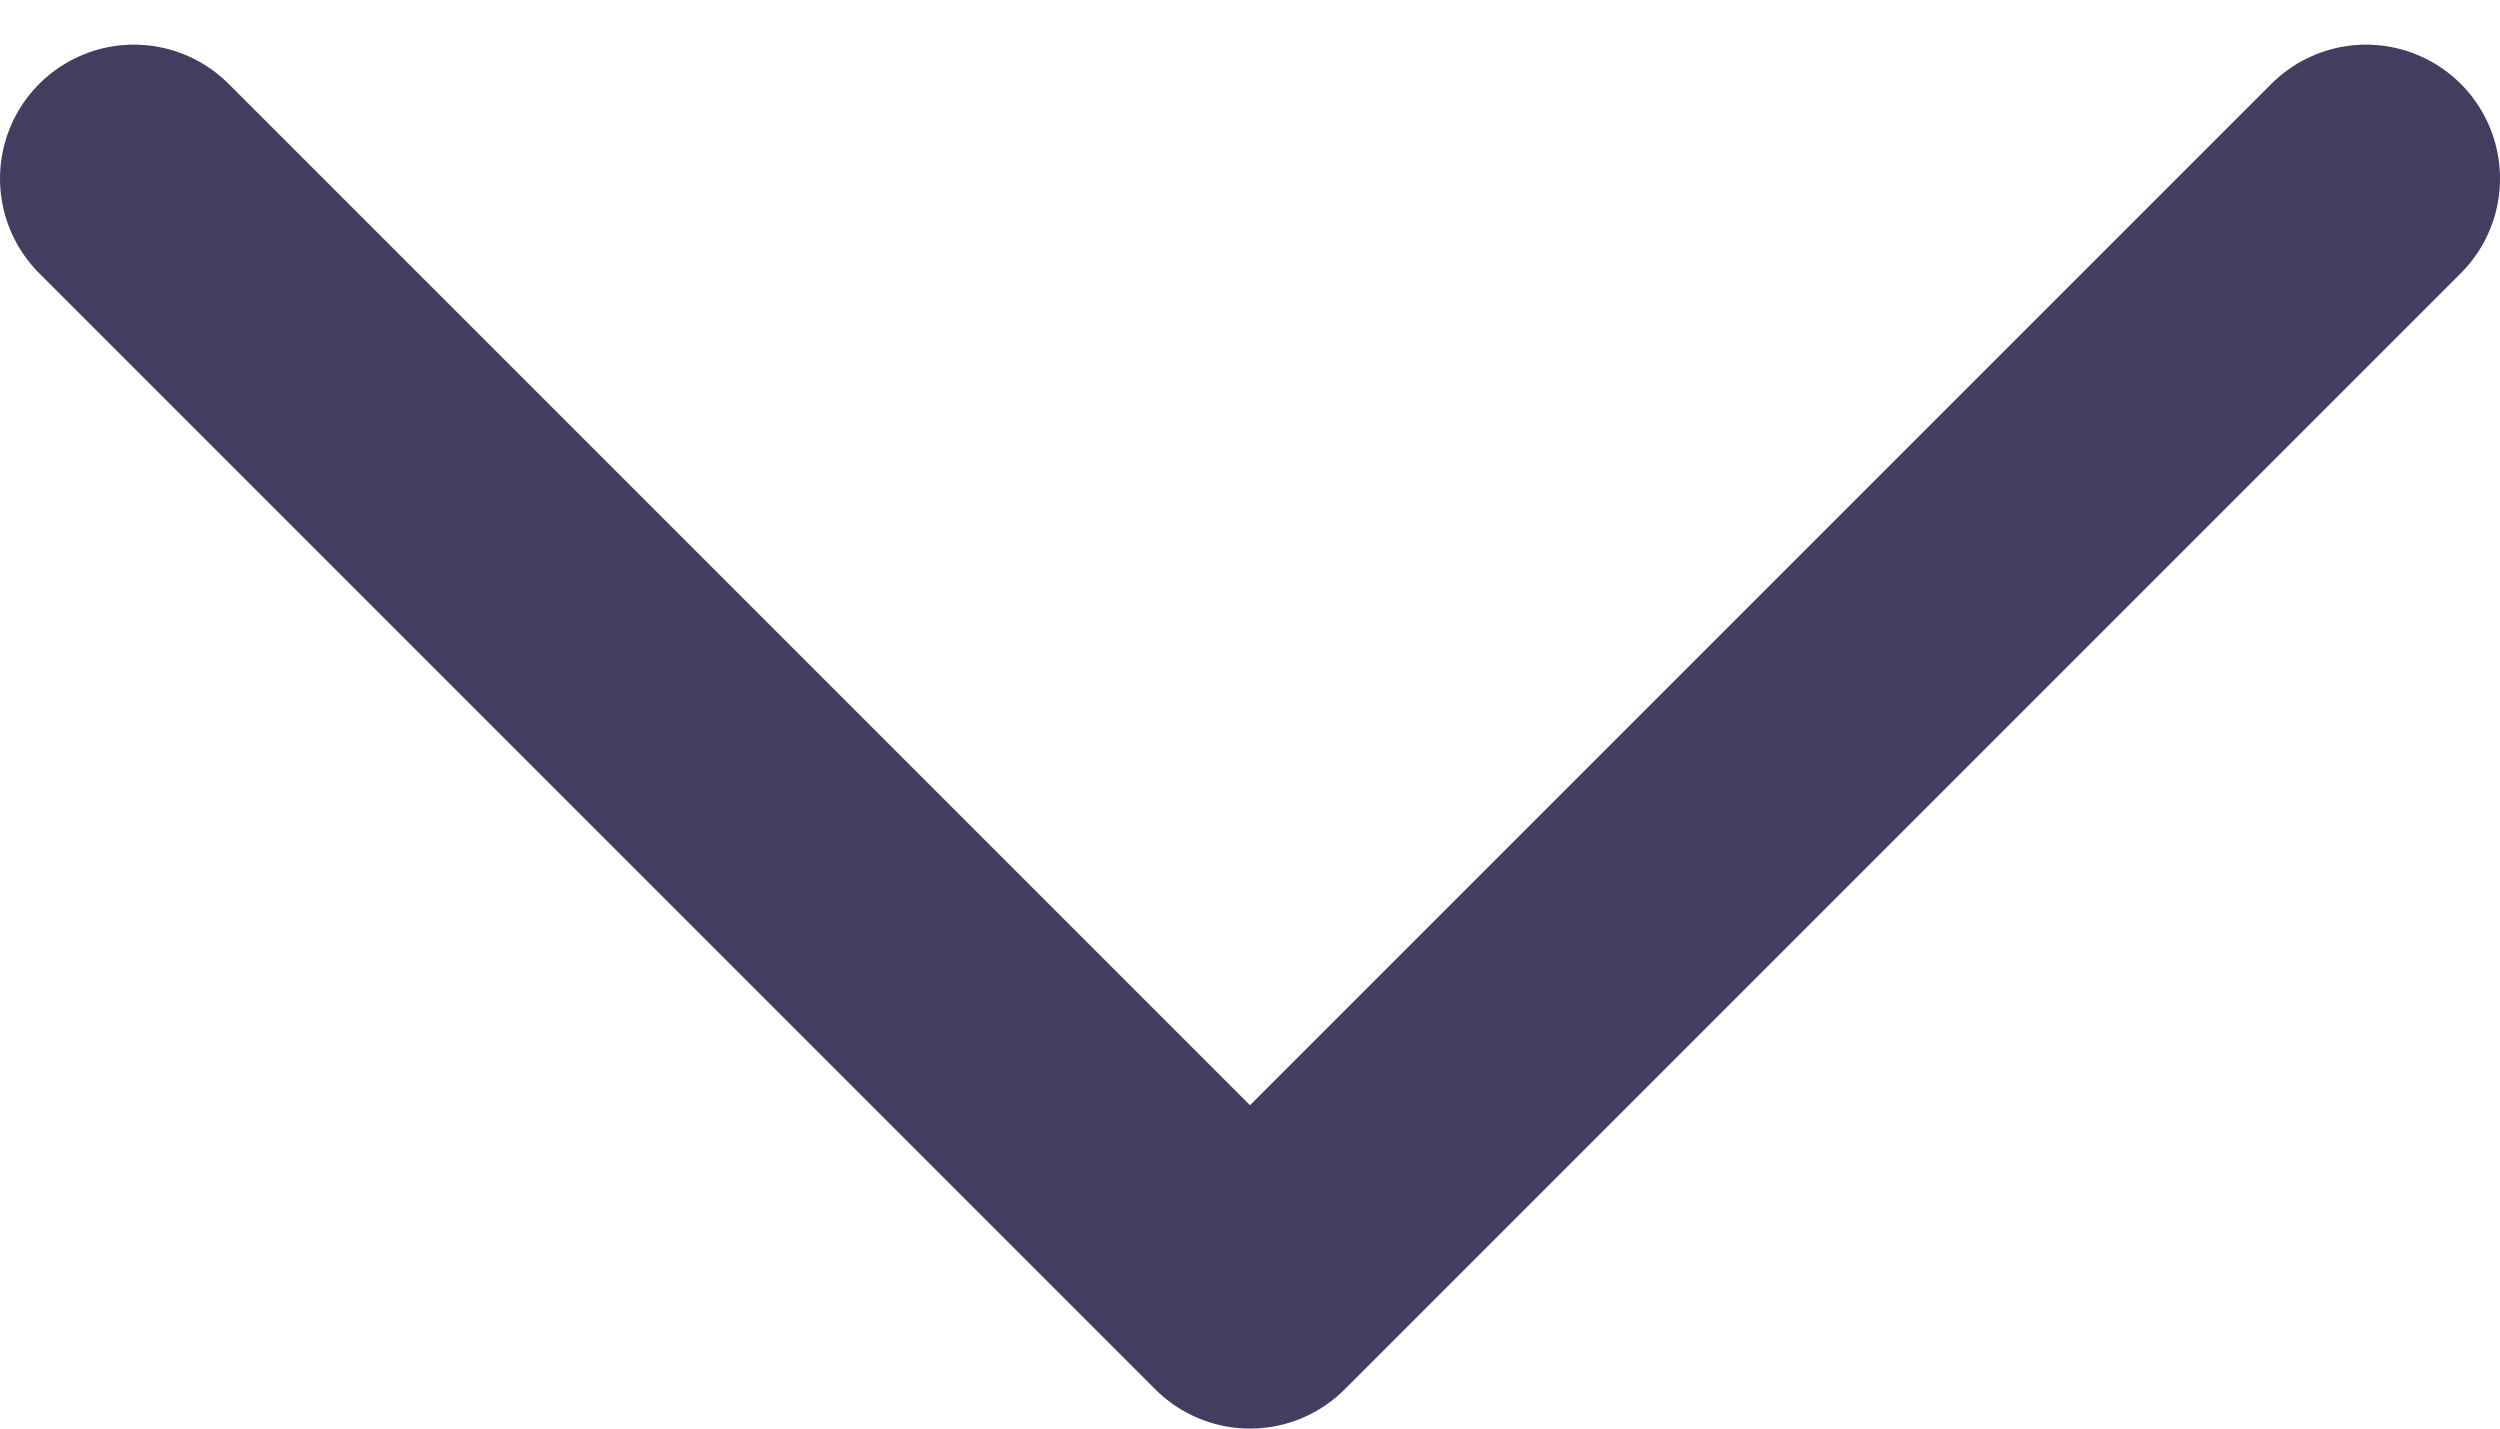
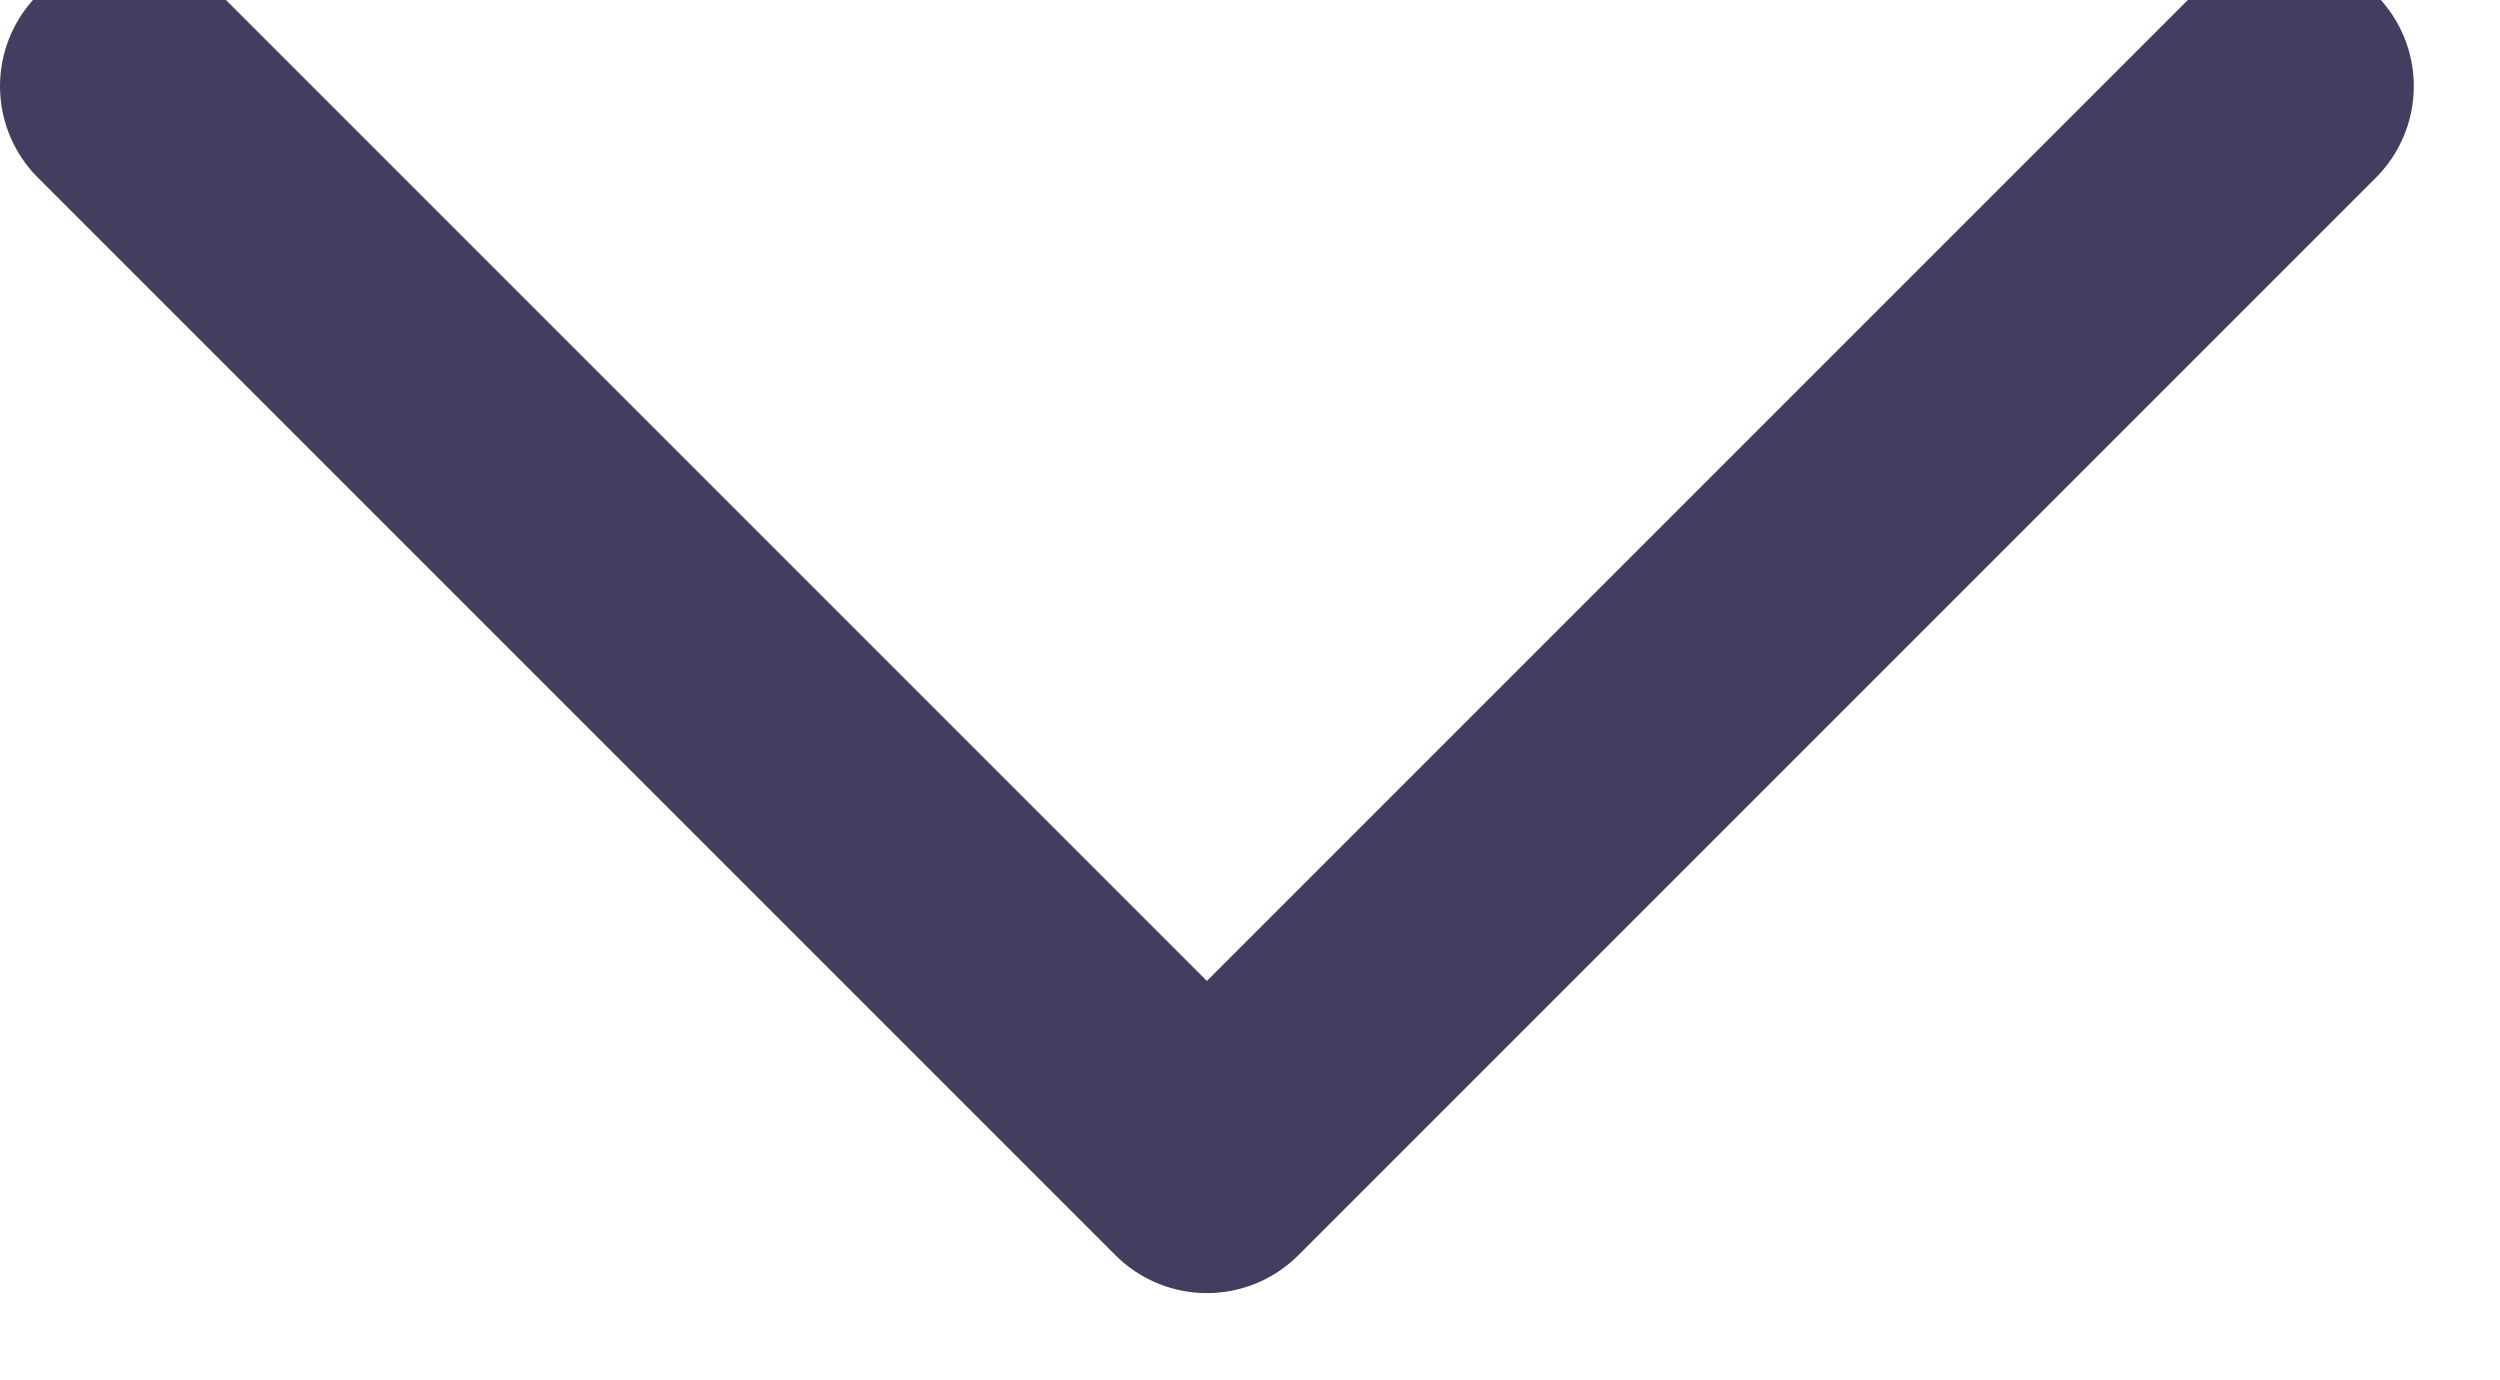
- <svg xmlns="http://www.w3.org/2000/svg" width="28" height="16" viewBox="0 0 28 16" fill="none">
-   <path d="M1.5 2L14 14.5L26.5 2" stroke="#433D60" stroke-width="3" stroke-linecap="round" stroke-linejoin="round" />
+ <svg xmlns="http://www.w3.org/2000/svg" width="29" height="16" viewBox="0 0 29 16" fill="none">
+   <path d="M1.5 1L14 13.5L26.5 1" stroke="#433D60" stroke-opacity="1" stroke-width="3" stroke-linejoin="round" stroke-linecap="round" />
</svg>
